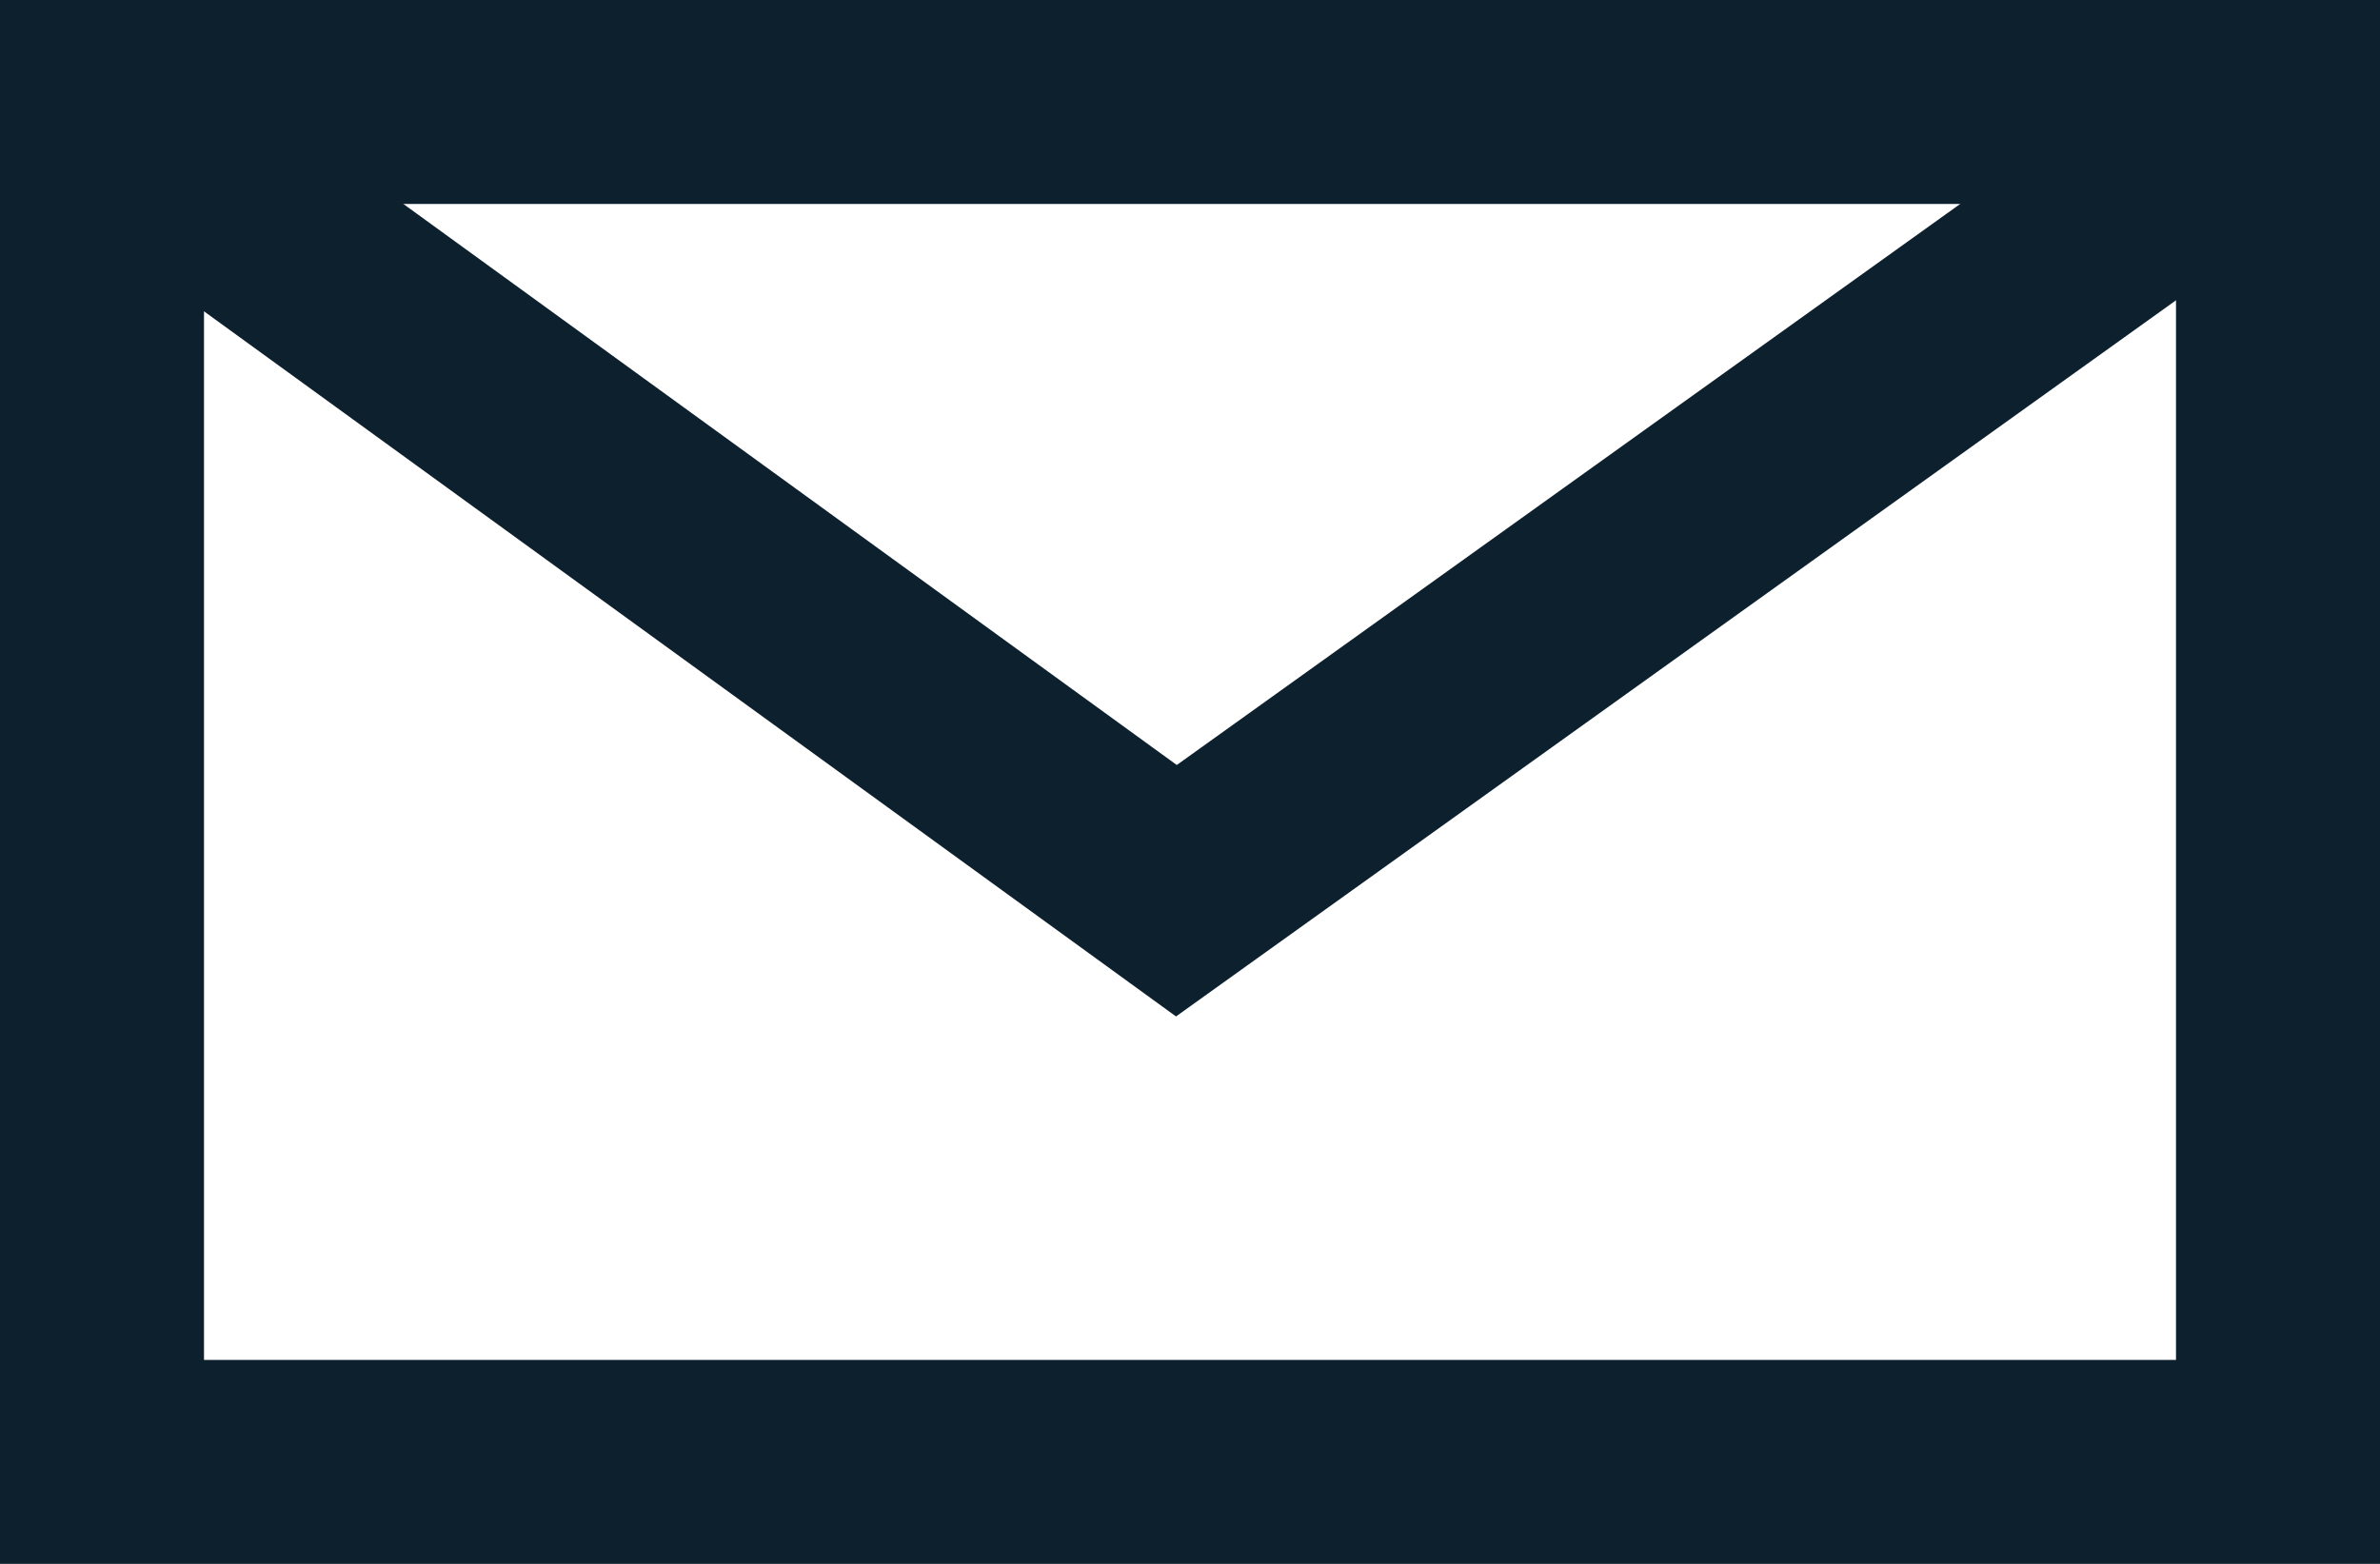
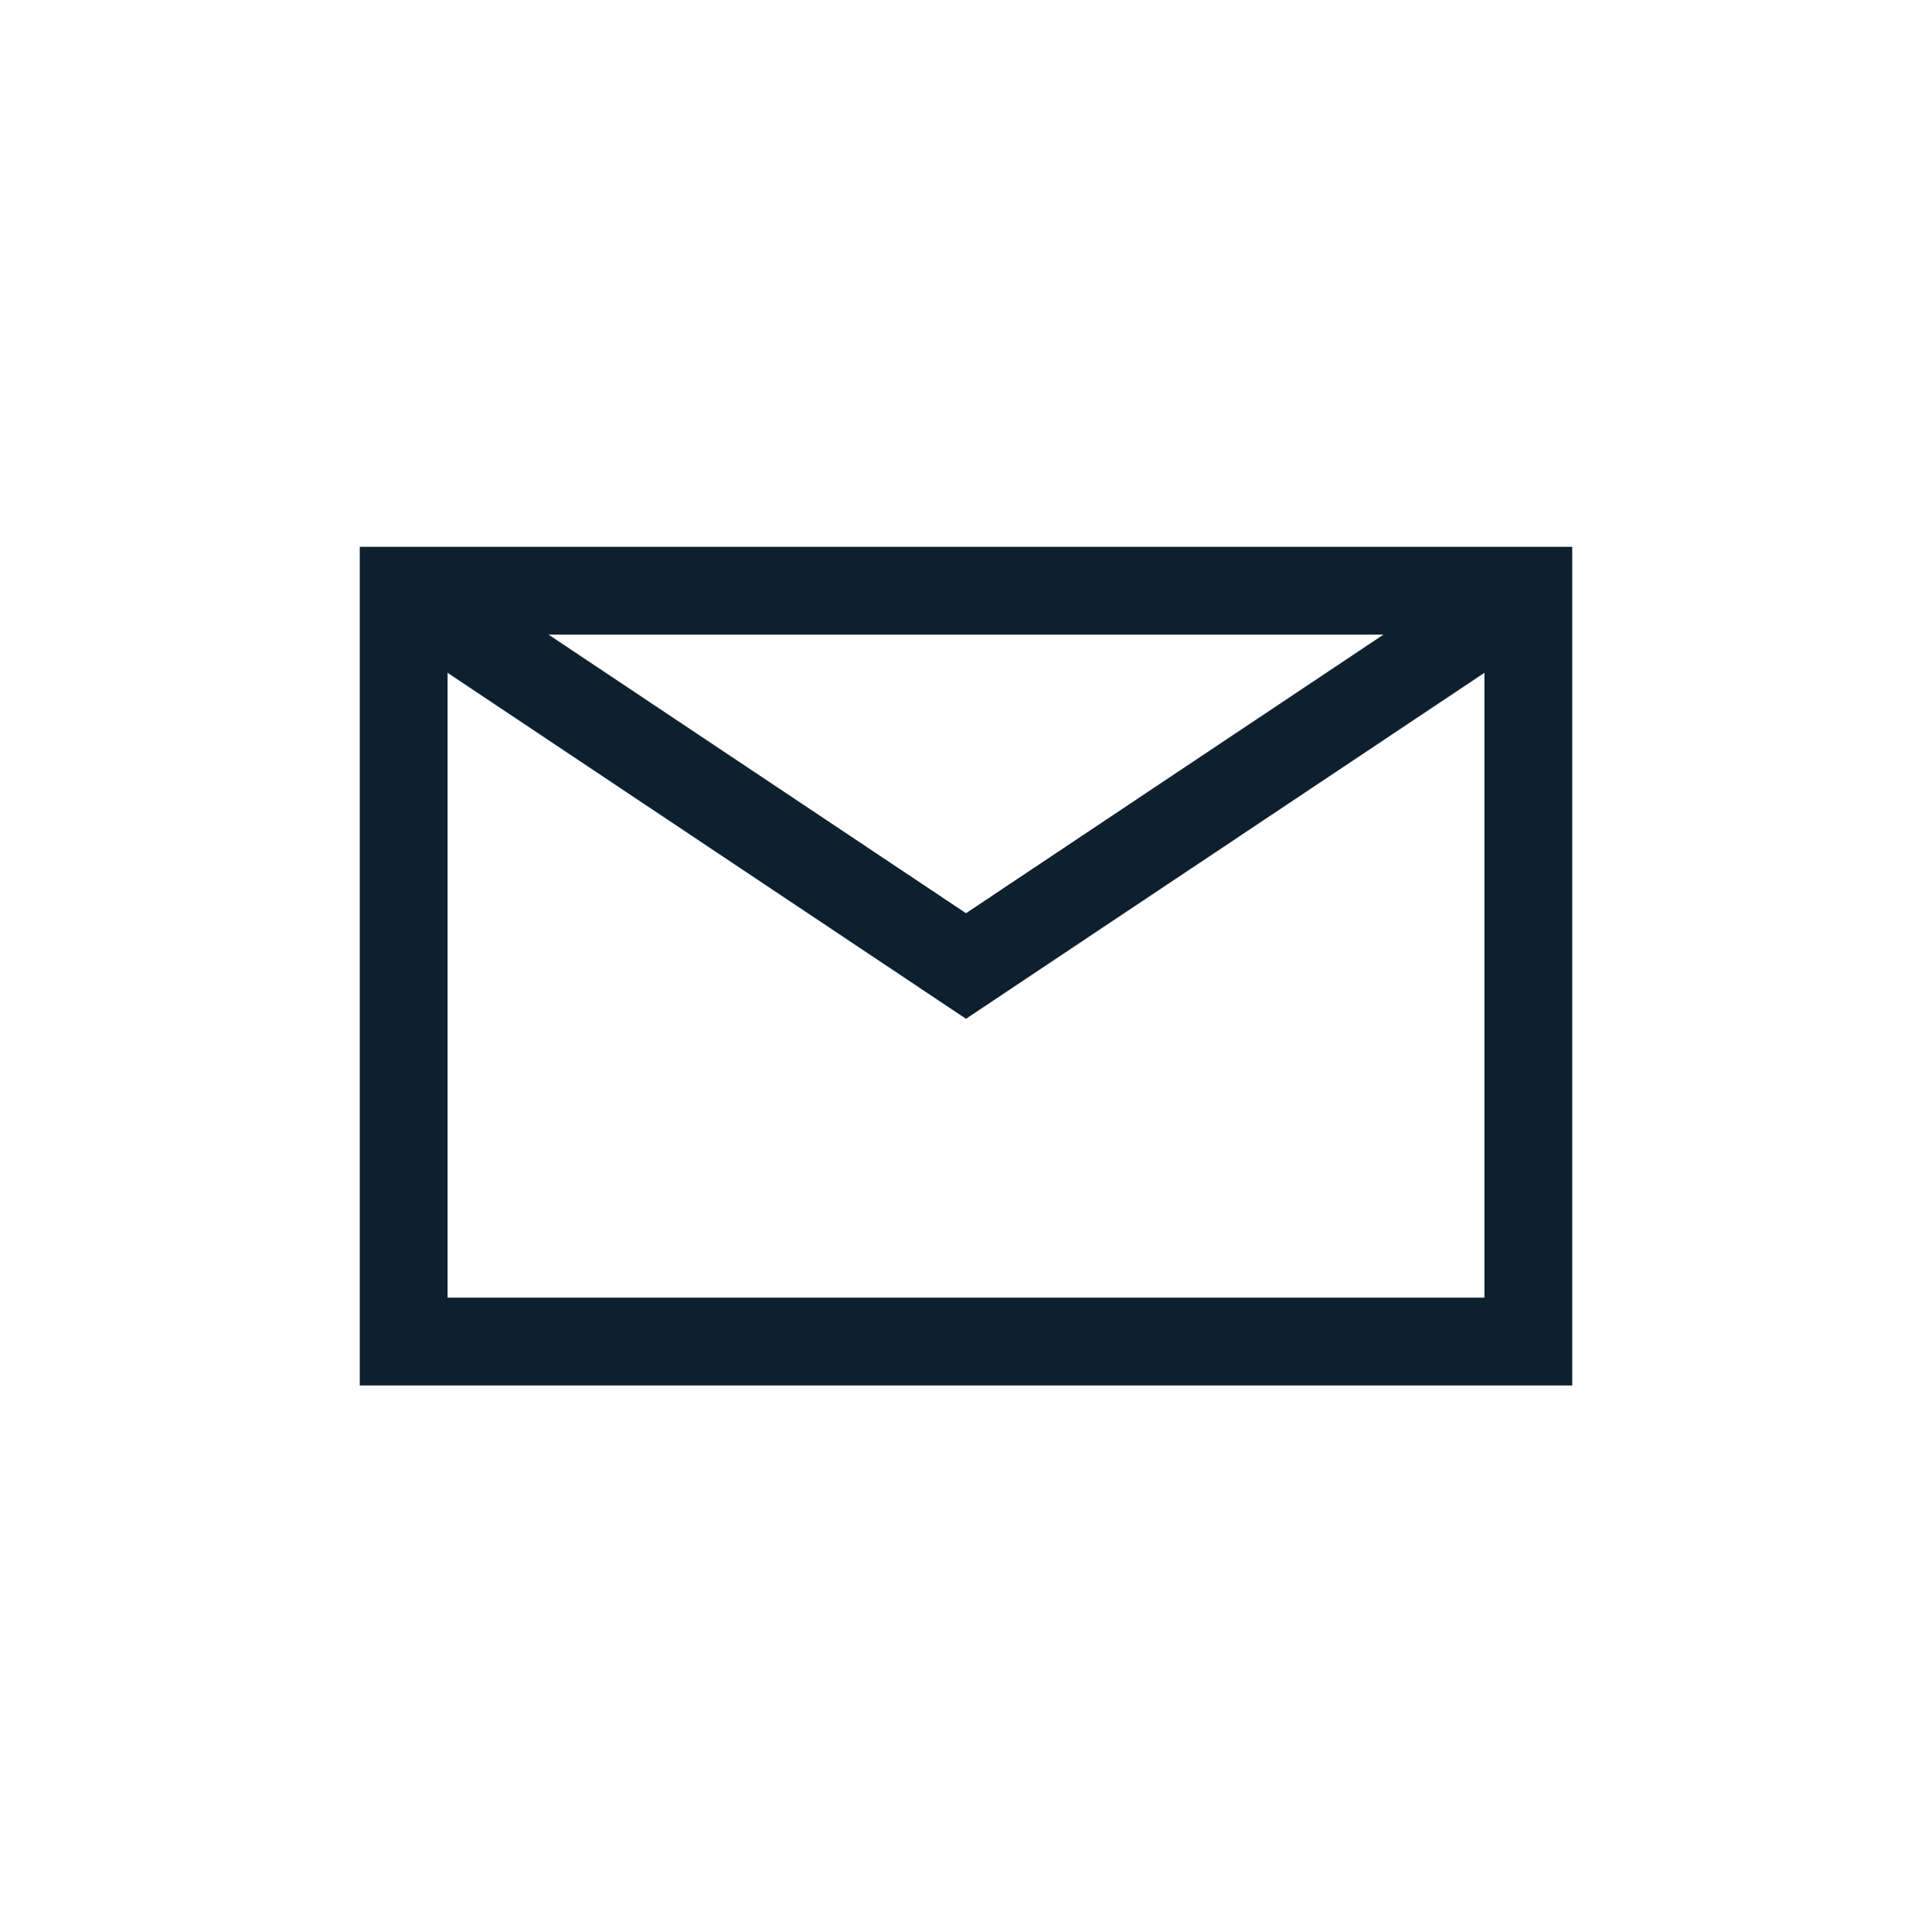
- <svg xmlns="http://www.w3.org/2000/svg" xmlns:xlink="http://www.w3.org/1999/xlink" version="1.1" id="Layer_1" x="0px" y="0px" viewBox="0 0 35 23" style="enable-background:new 0 0 35 23;" xml:space="preserve">
-   <style type="text/css">
- 	.st0{enable-background:new    ;}
- 	.st1{clip-path:url(#SVGID_2_);}
- 	.st2{clip-path:url(#SVGID_4_);}
- 	.st3{clip-path:url(#SVGID_6_);fill:none;stroke:#0D202E;stroke-width:6;stroke-linecap:round;stroke-miterlimit:10;}
- 	.st4{clip-path:url(#SVGID_8_);fill:none;stroke:#0D202E;stroke-width:3;stroke-linecap:round;stroke-miterlimit:10;}
- </style>
-   <g class="st0">
-     <g>
-       <defs>
-         <rect id="SVGID_1_" width="35" height="23" />
-       </defs>
-       <clipPath id="SVGID_2_">
-         <use xlink:href="#SVGID_1_" style="overflow:visible;" />
-       </clipPath>
-       <g class="st1">
-         <defs>
-           <rect id="SVGID_3_" width="35" height="23" />
-         </defs>
-         <clipPath id="SVGID_4_">
-           <use xlink:href="#SVGID_3_" style="overflow:visible;" />
-         </clipPath>
-         <g class="st2">
-           <defs>
-             <rect id="SVGID_5_" width="35" height="23" />
-           </defs>
-           <clipPath id="SVGID_6_">
-             <use xlink:href="#SVGID_5_" style="overflow:visible;" />
-           </clipPath>
-           <rect class="st3" width="35" height="23" />
-         </g>
-       </g>
-       <g class="st1">
-         <defs>
-           <rect id="SVGID_7_" width="35" height="23" />
-         </defs>
-         <clipPath id="SVGID_8_">
-           <use xlink:href="#SVGID_7_" style="overflow:visible;" />
-         </clipPath>
-         <polyline class="st4" points="2,2 17.3,13.1 32.1,2.5    " />
-       </g>
-     </g>
-   </g>
+ <svg xmlns="http://www.w3.org/2000/svg" id="Layer_1" data-name="Layer 1" viewBox="0 0 66 66">
+   <rect x="13.79" y="20.18" width="38.42" height="25.65" fill="none" stroke="#0d202e" stroke-miterlimit="10" stroke-width="3" />
+   <polyline points="52.21 20.18 33 33 13.79 20.18" fill="none" stroke="#0d202e" stroke-miterlimit="10" stroke-width="3" />
</svg>
